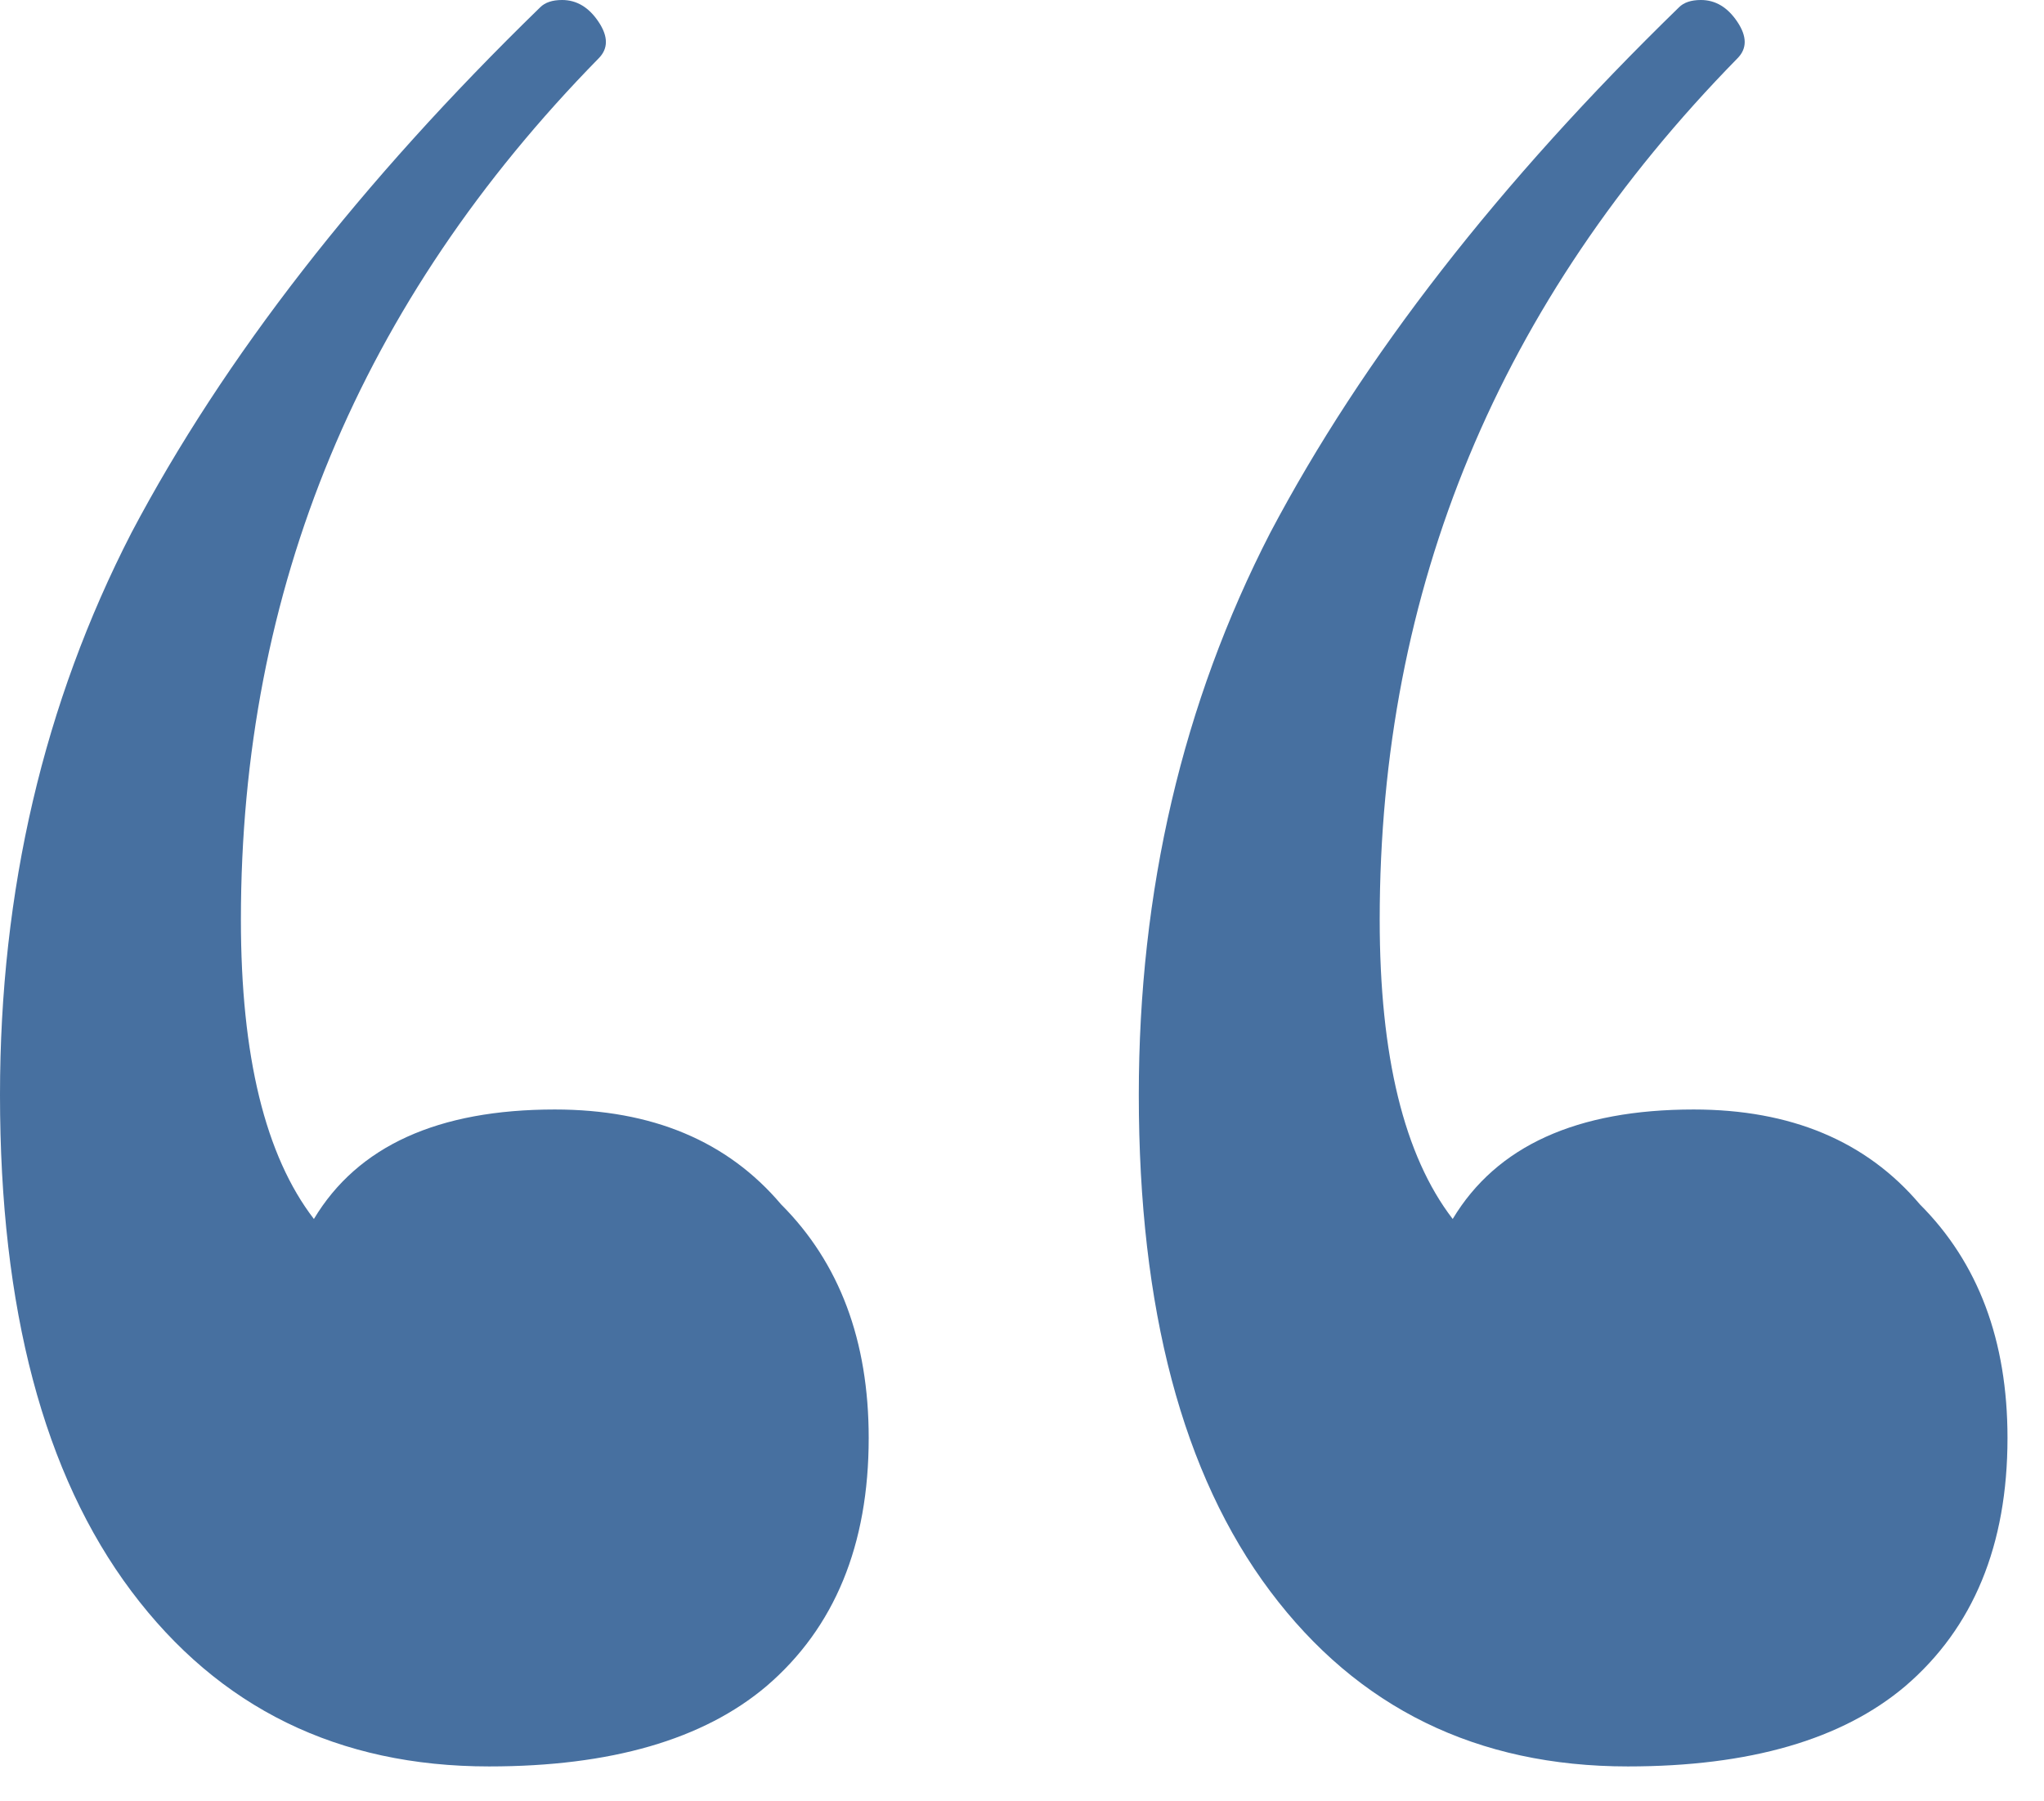
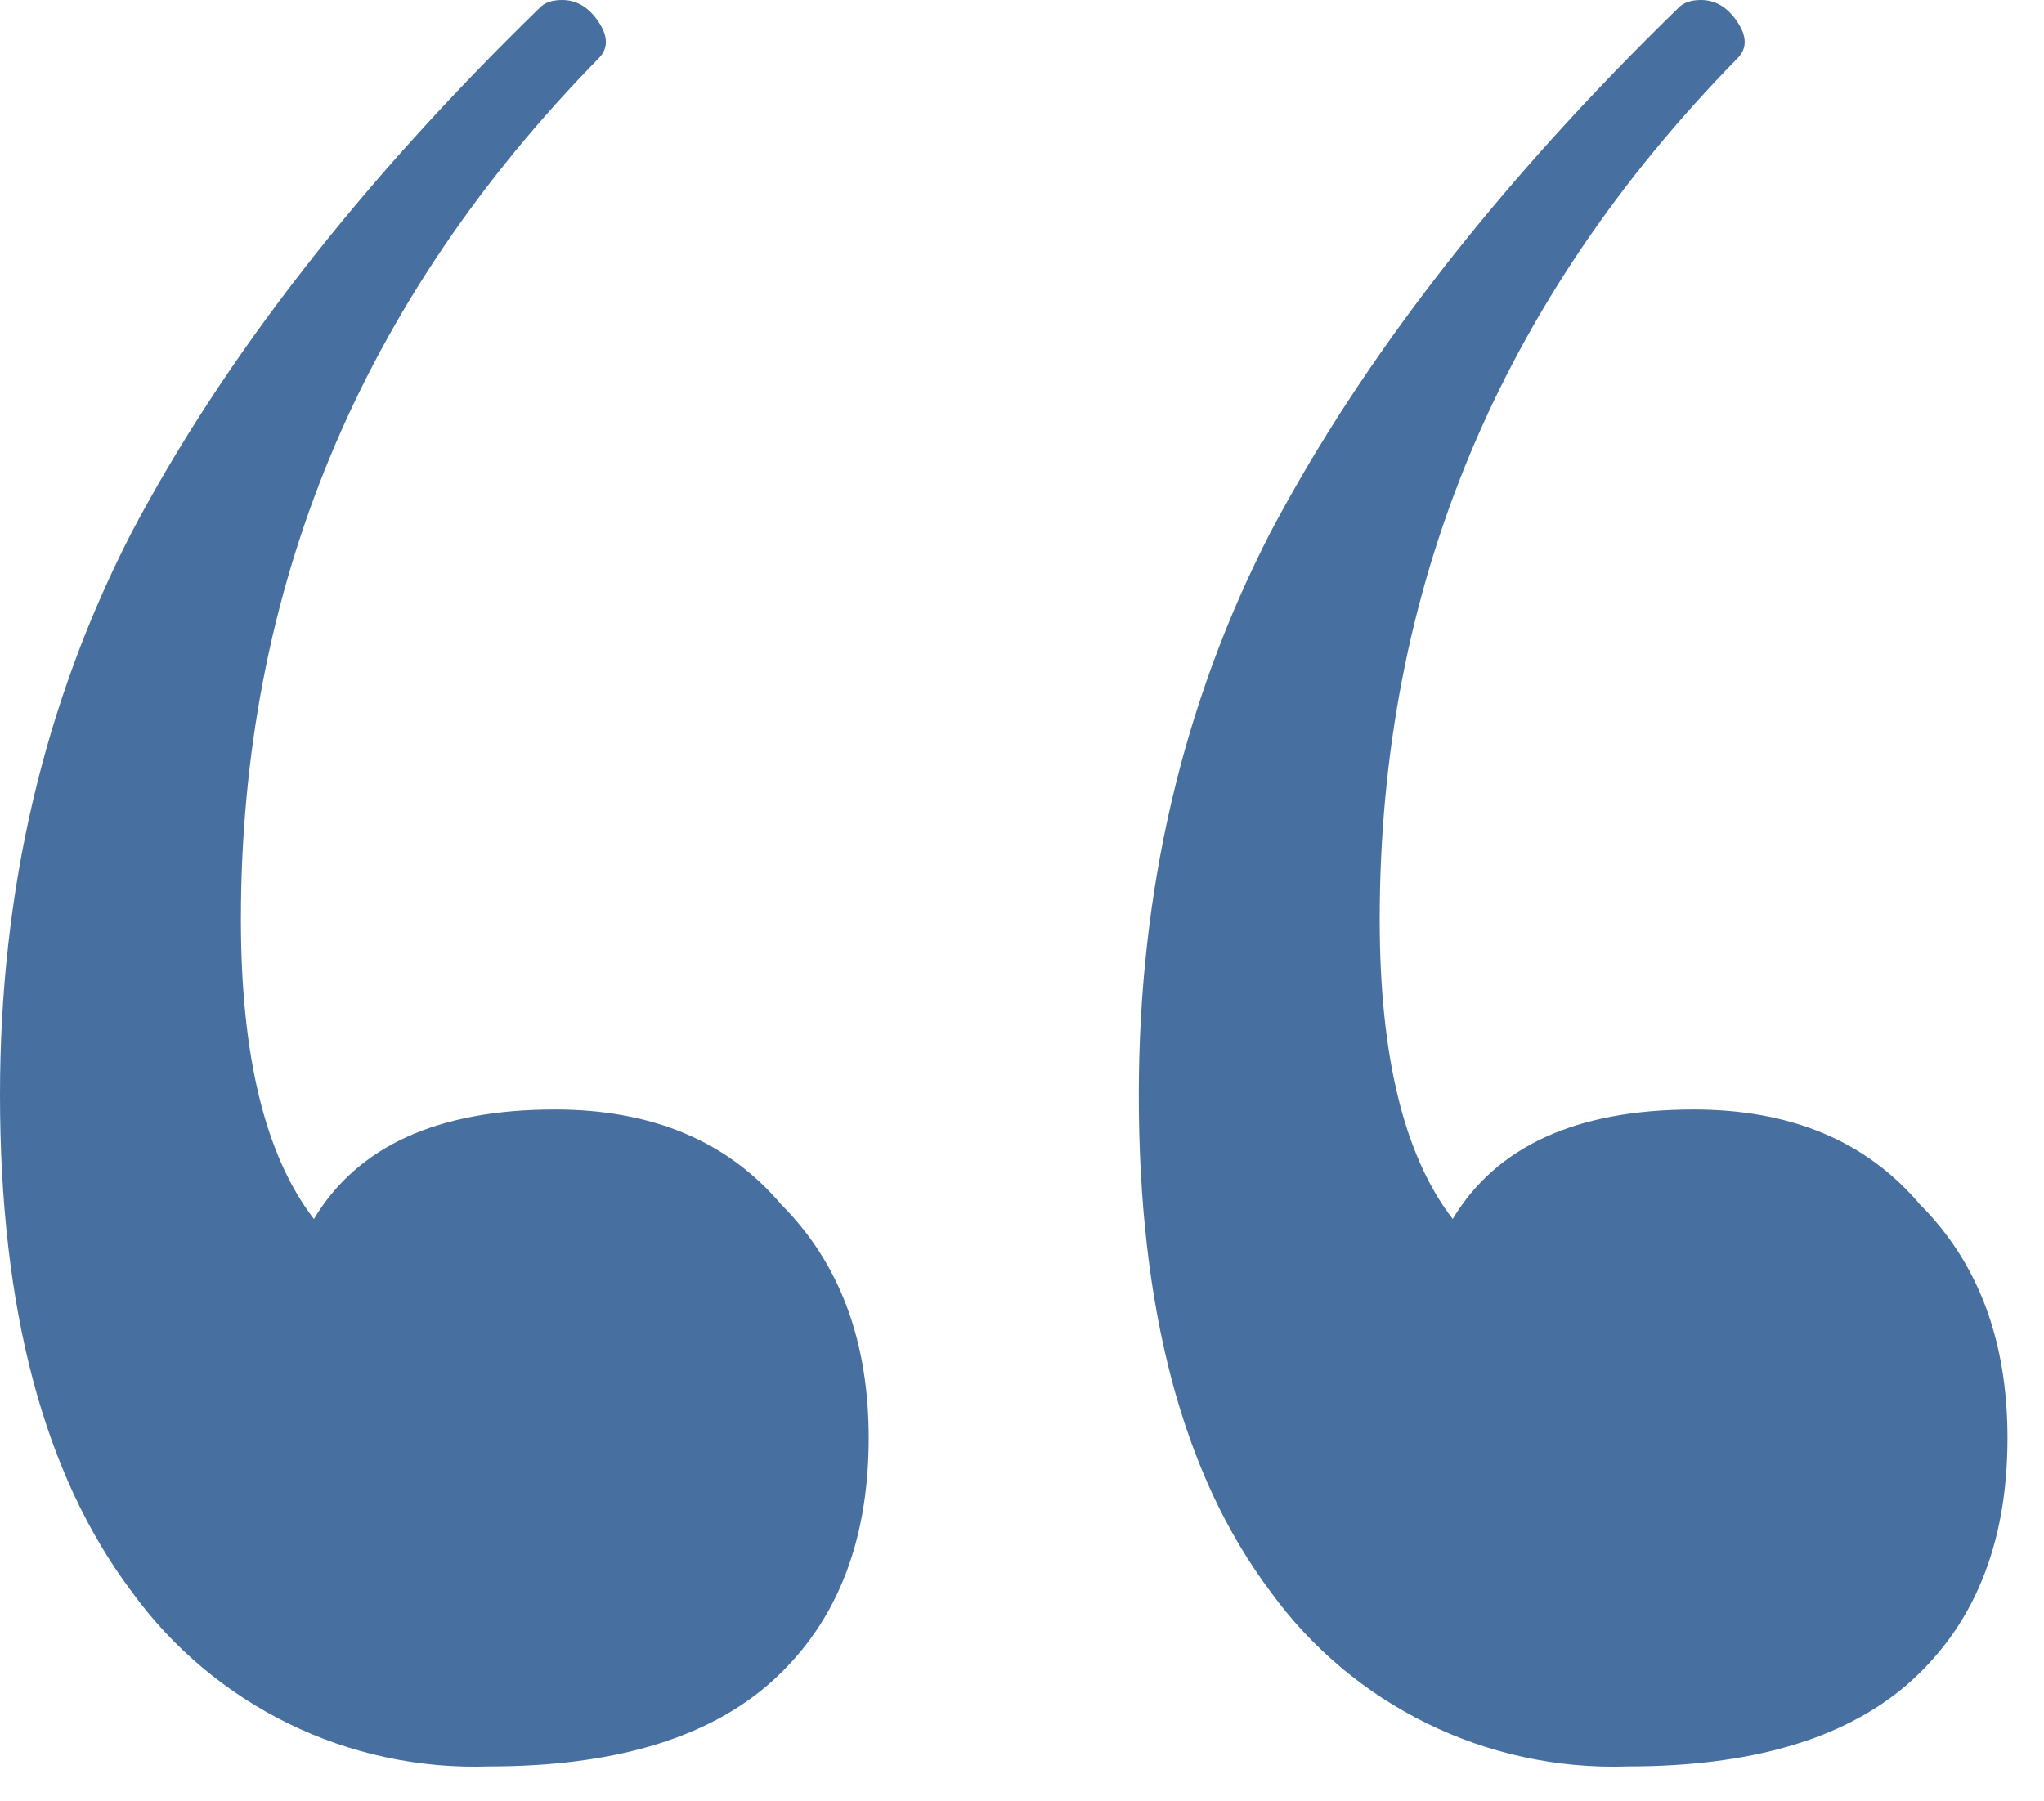
- <svg xmlns="http://www.w3.org/2000/svg" width="42" height="37" viewBox="0 0 42 37" fill="none">
-   <path d="M11.4 22.8C13.4 22.8 14.95 23.45 16.05 24.75C17.25 25.95 17.85 27.55 17.85 29.55C17.85 31.75 17.15 33.45 15.75 34.65C14.45 35.75 12.55 36.3 10.05 36.3C6.95 36.3 4.5 35.1 2.7 32.7C0.9 30.3 0 26.9 0 22.5C0 18.3 0.9 14.45 2.7 10.95C4.6 7.35 7.4 3.75 11.1 0.15C11.2 0.05 11.35 0 11.55 0C11.85 0 12.1 0.15 12.3 0.45C12.5 0.75 12.5 1 12.3 1.2C7.4 6.2 4.95 12.1 4.95 18.9C4.95 21.7 5.45 23.75 6.45 25.05C7.35 23.55 9 22.8 11.4 22.8ZM34.8 22.8C36.8 22.8 38.35 23.45 39.45 24.75C40.65 25.95 41.25 27.55 41.25 29.55C41.25 31.75 40.55 33.45 39.15 34.65C37.85 35.75 35.95 36.3 33.45 36.3C30.35 36.3 27.9 35.1 26.1 32.7C24.3 30.3 23.4 26.9 23.4 22.5C23.4 18.3 24.3 14.45 26.1 10.95C28 7.35 30.8 3.75 34.5 0.15C34.6 0.05 34.75 0 34.95 0C35.25 0 35.5 0.15 35.7 0.45C35.9 0.75 35.9 1 35.7 1.2C30.8 6.2 28.35 12.1 28.35 18.9C28.35 21.7 28.85 23.75 29.85 25.05C30.75 23.55 32.4 22.8 34.8 22.8Z" fill="#4770A0" />
+ <svg xmlns="http://www.w3.org/2000/svg" width="42" height="37" fill="none">
+   <path d="M11.4 22.8c2 0 3.55.65 4.65 1.95 1.2 1.2 1.8 2.8 1.8 4.8 0 2.2-.7 3.9-2.1 5.1-1.3 1.1-3.2 1.65-5.7 1.65a8.7 8.7 0 01-7.35-3.6C.9 30.3 0 26.9 0 22.5c0-4.2.9-8.05 2.7-11.55 1.9-3.6 4.7-7.2 8.4-10.8.1-.1.25-.15.45-.15.3 0 .55.15.75.45.2.3.2.55 0 .75-4.9 5-7.35 10.9-7.35 17.7 0 2.8.5 4.85 1.5 6.15.9-1.5 2.55-2.25 4.95-2.25zm23.4 0c2 0 3.55.65 4.65 1.95 1.2 1.2 1.8 2.8 1.8 4.8 0 2.2-.7 3.9-2.1 5.1-1.3 1.1-3.2 1.65-5.7 1.65a8.7 8.7 0 01-7.35-3.6c-1.8-2.4-2.7-5.8-2.7-10.2 0-4.2.9-8.05 2.7-11.55 1.9-3.6 4.7-7.2 8.4-10.8.1-.1.25-.15.45-.15.3 0 .55.15.75.45.2.3.2.55 0 .75-4.9 5-7.35 10.9-7.35 17.7 0 2.8.5 4.85 1.5 6.15.9-1.5 2.55-2.25 4.95-2.25z" fill="#4770A0" />
</svg>
